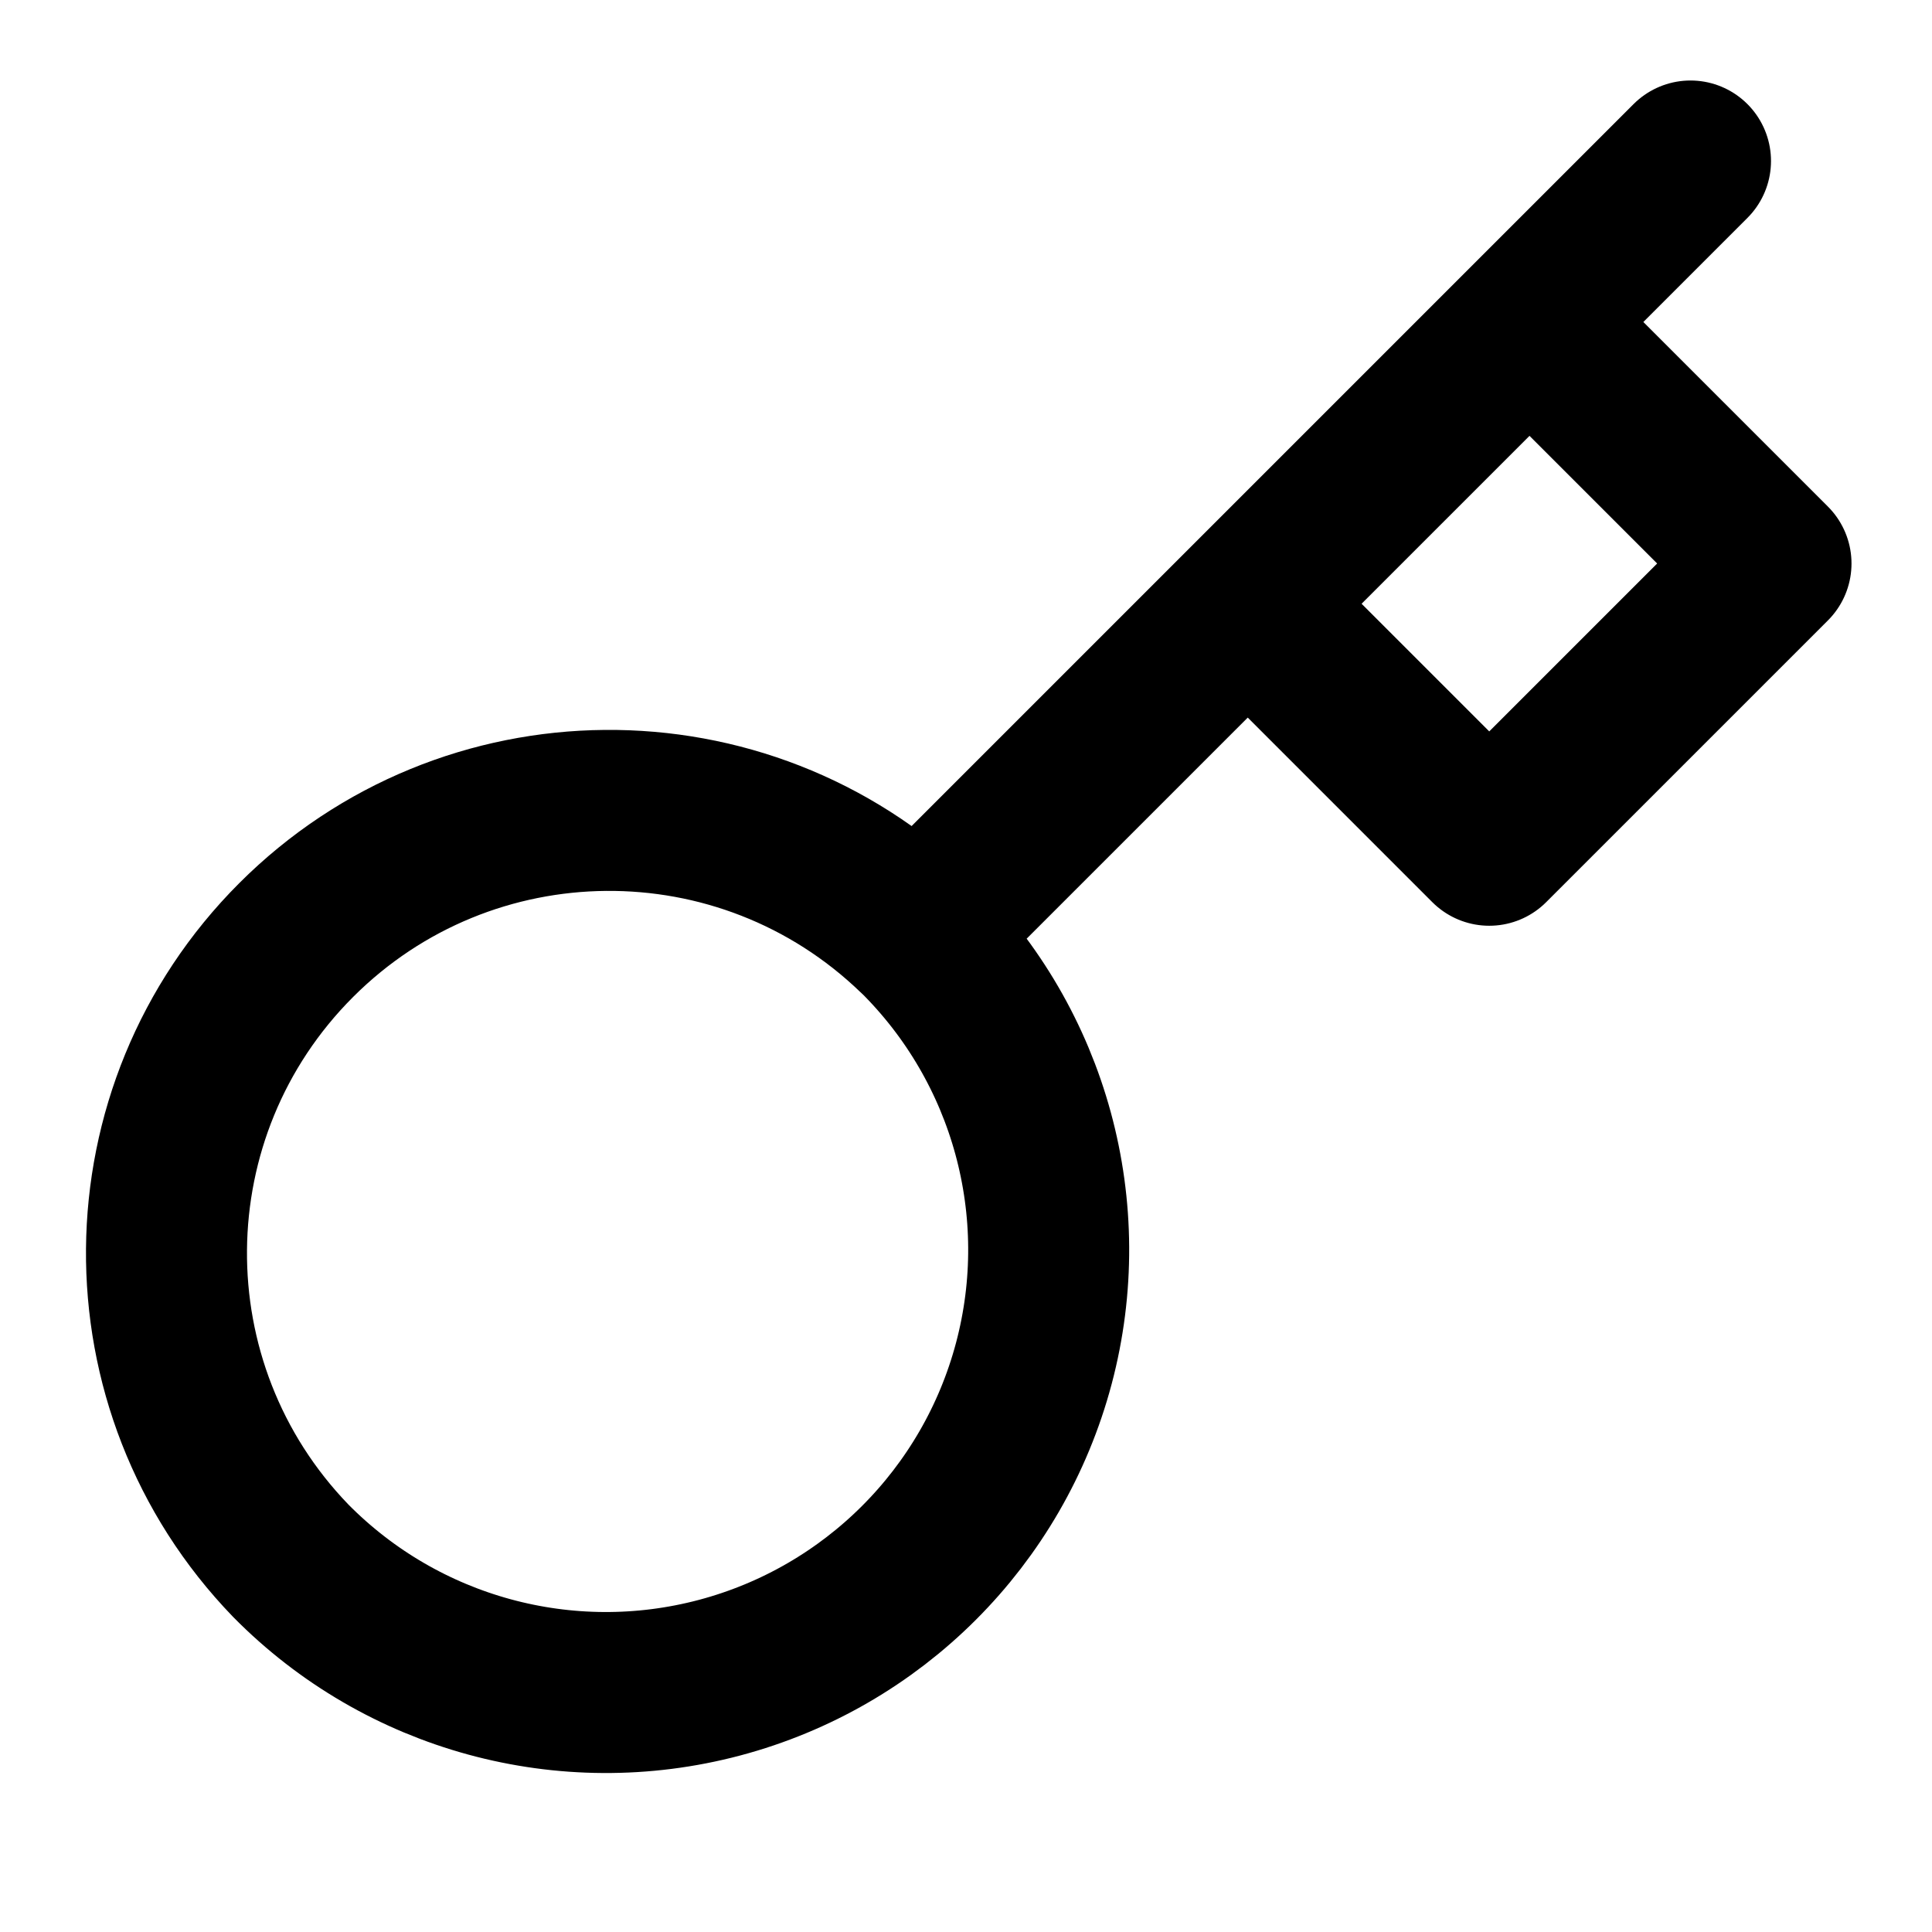
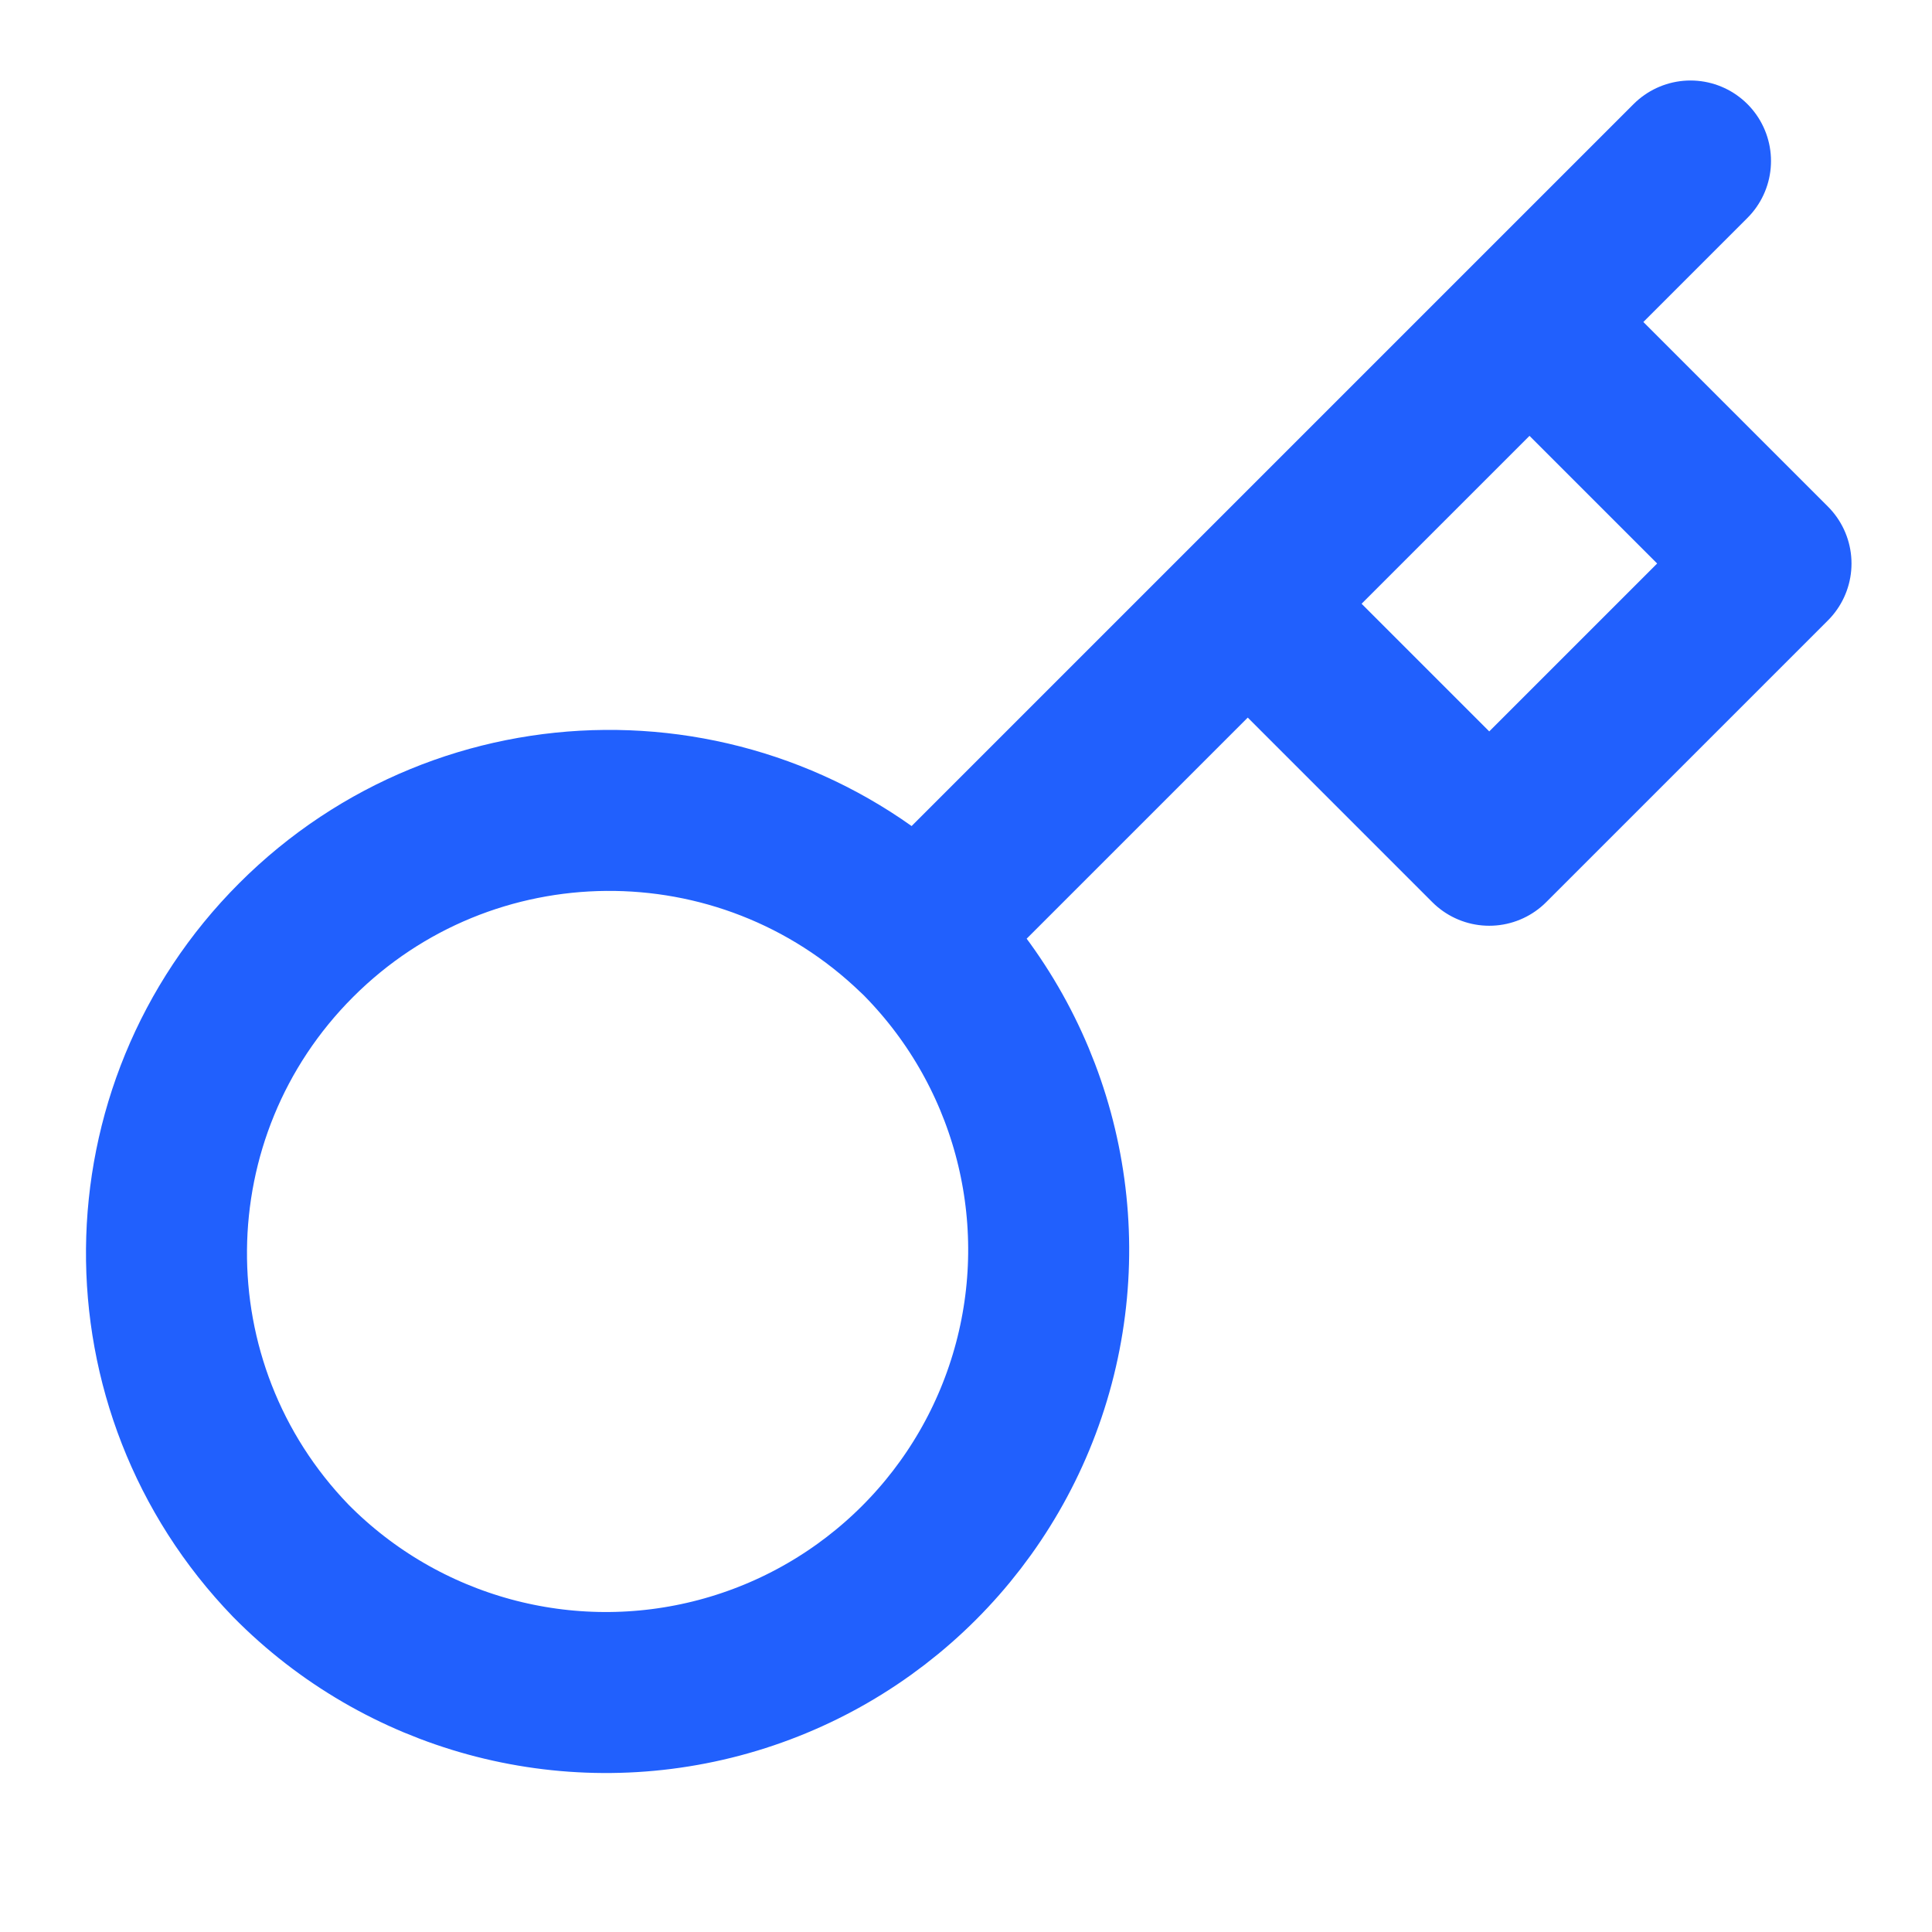
- <svg xmlns="http://www.w3.org/2000/svg" viewBox="0 0 24 24" fill="none" stroke="currentColor" stroke-width="2" stroke-linecap="round" stroke-linejoin="round">
+ <svg xmlns="http://www.w3.org/2000/svg" viewBox="0 0 24 24" fill="none" stroke="#2160FD" stroke-width="2" stroke-linecap="round" stroke-linejoin="round">
  <path d="M21 2l-2 2m-7.61 7.61a5.5 5.5 0 1 1-7.778 7.778 5.5 5.5 0 0 1 7.777-7.777zm0 0L15.5 7.5m0 0l3 3L22 7l-3-3m-3.5 3.5L19 4" />
</svg>
